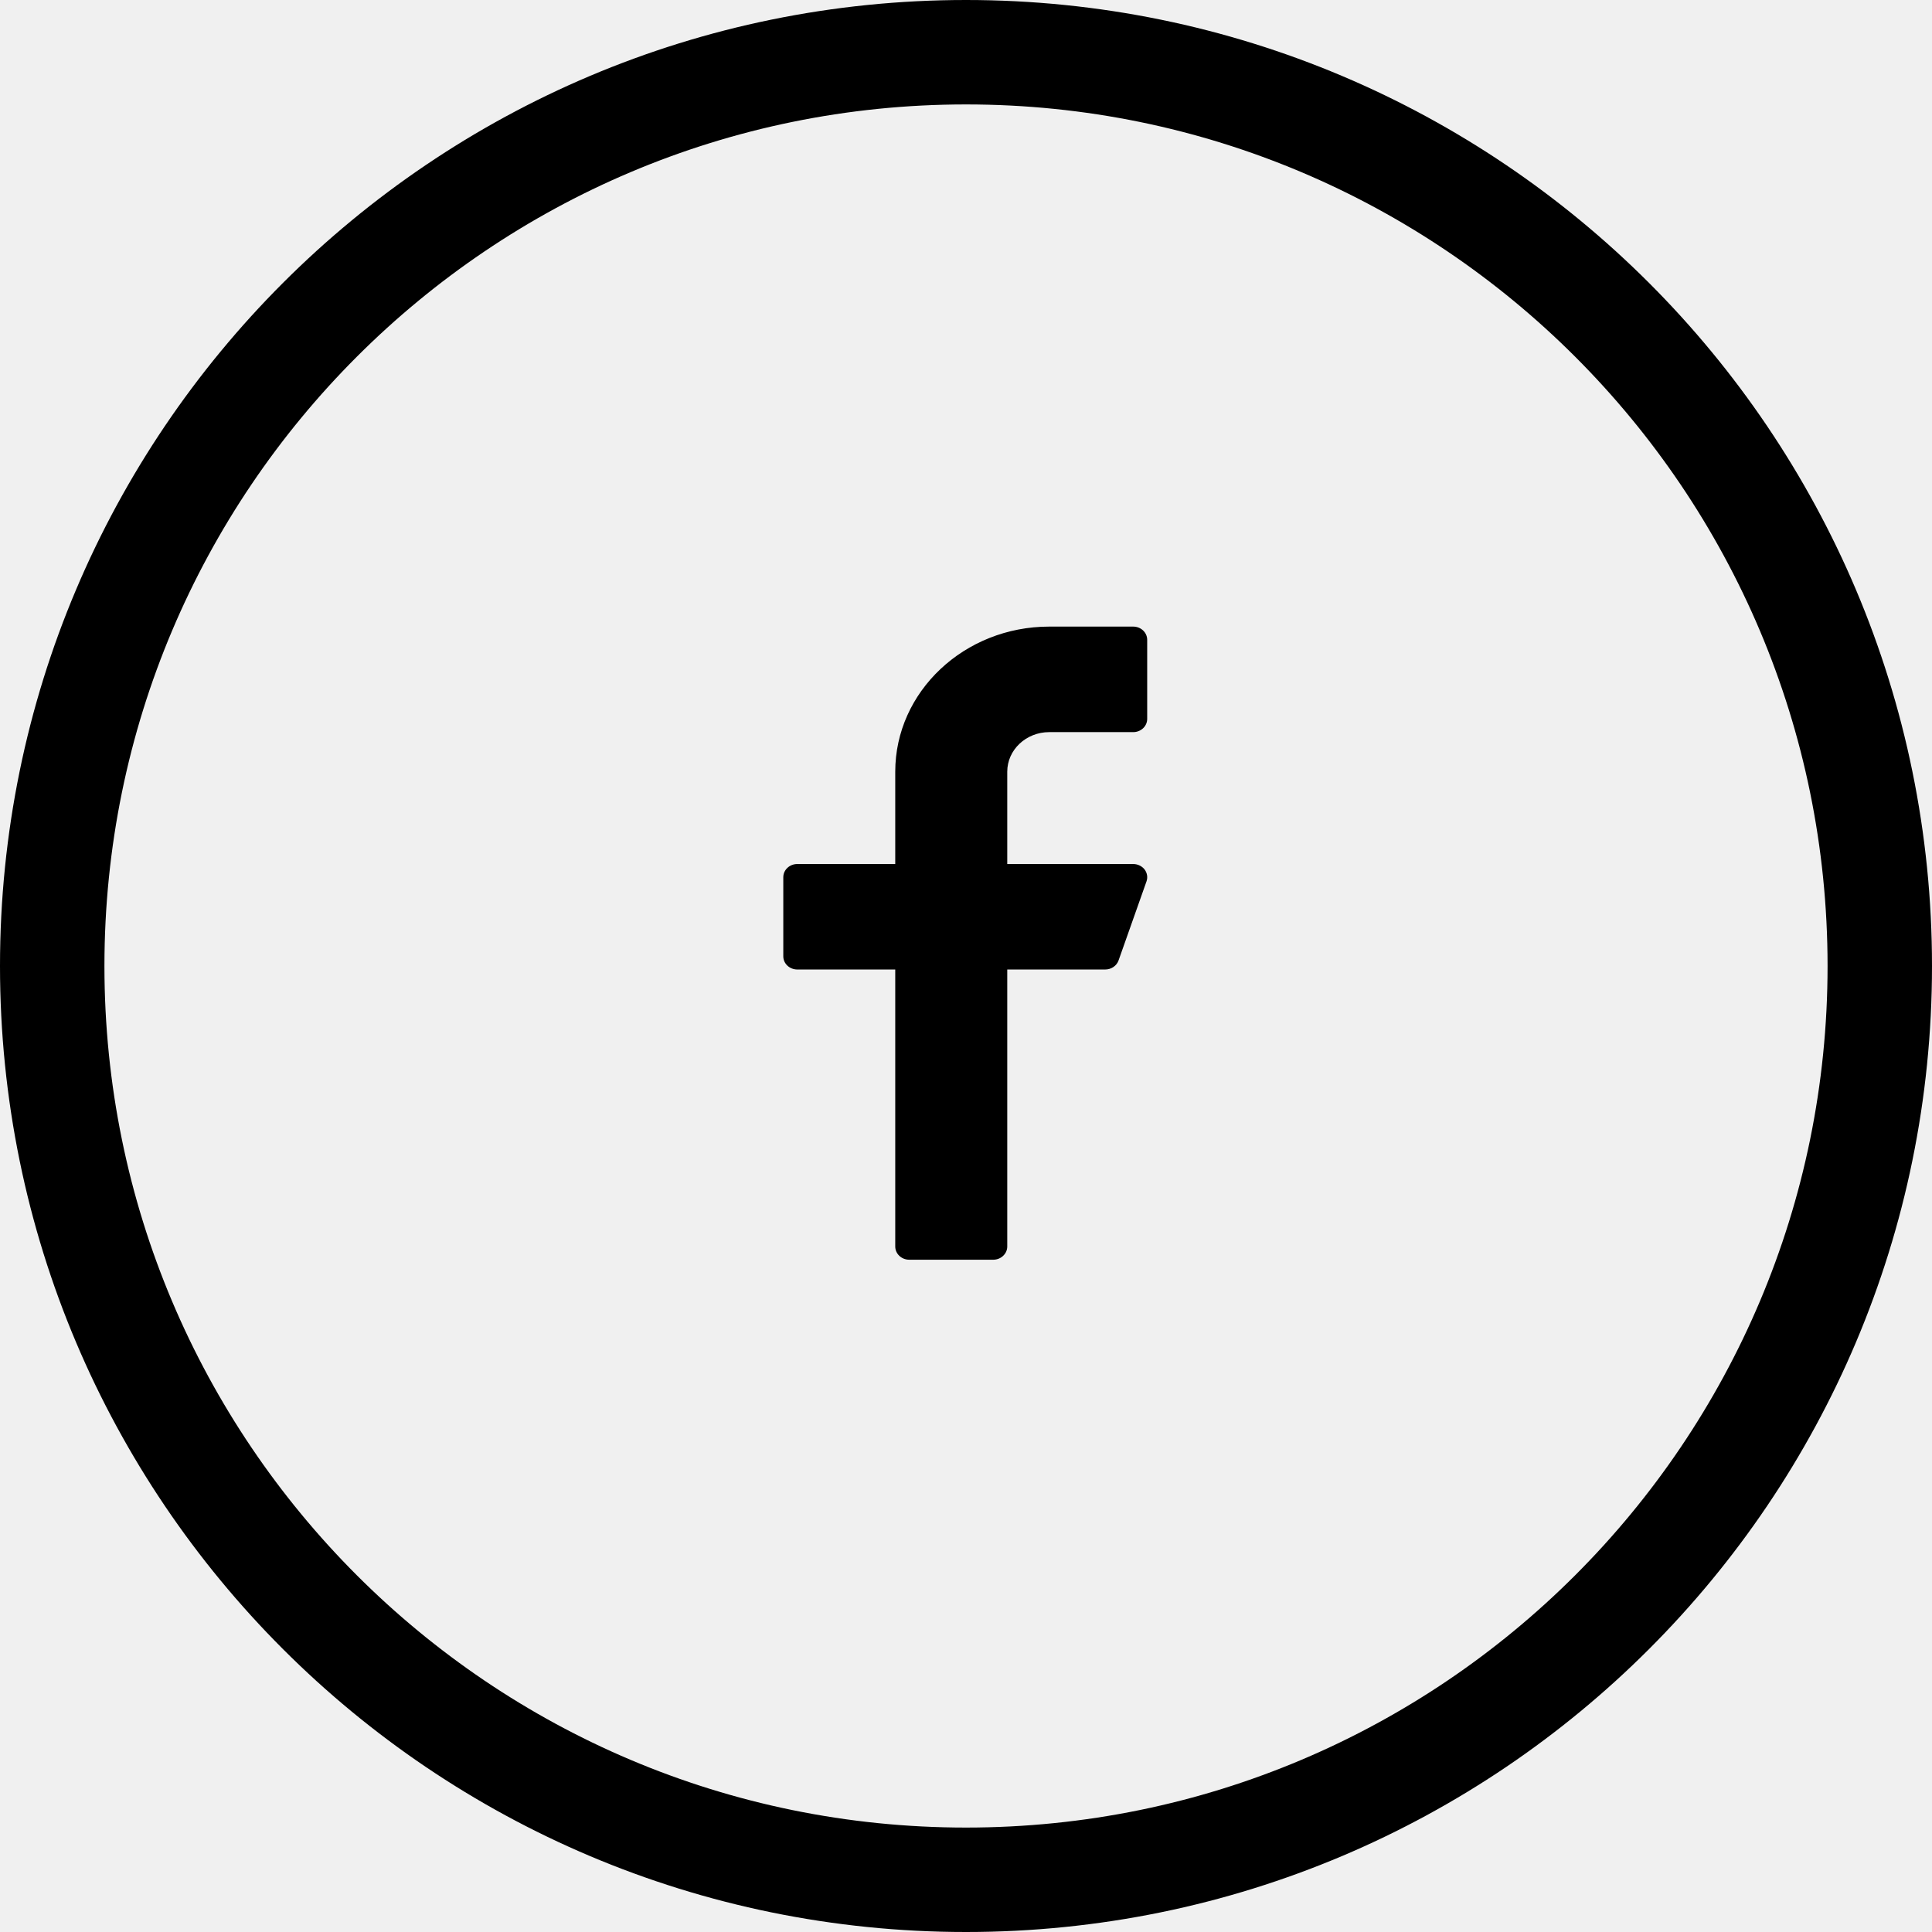
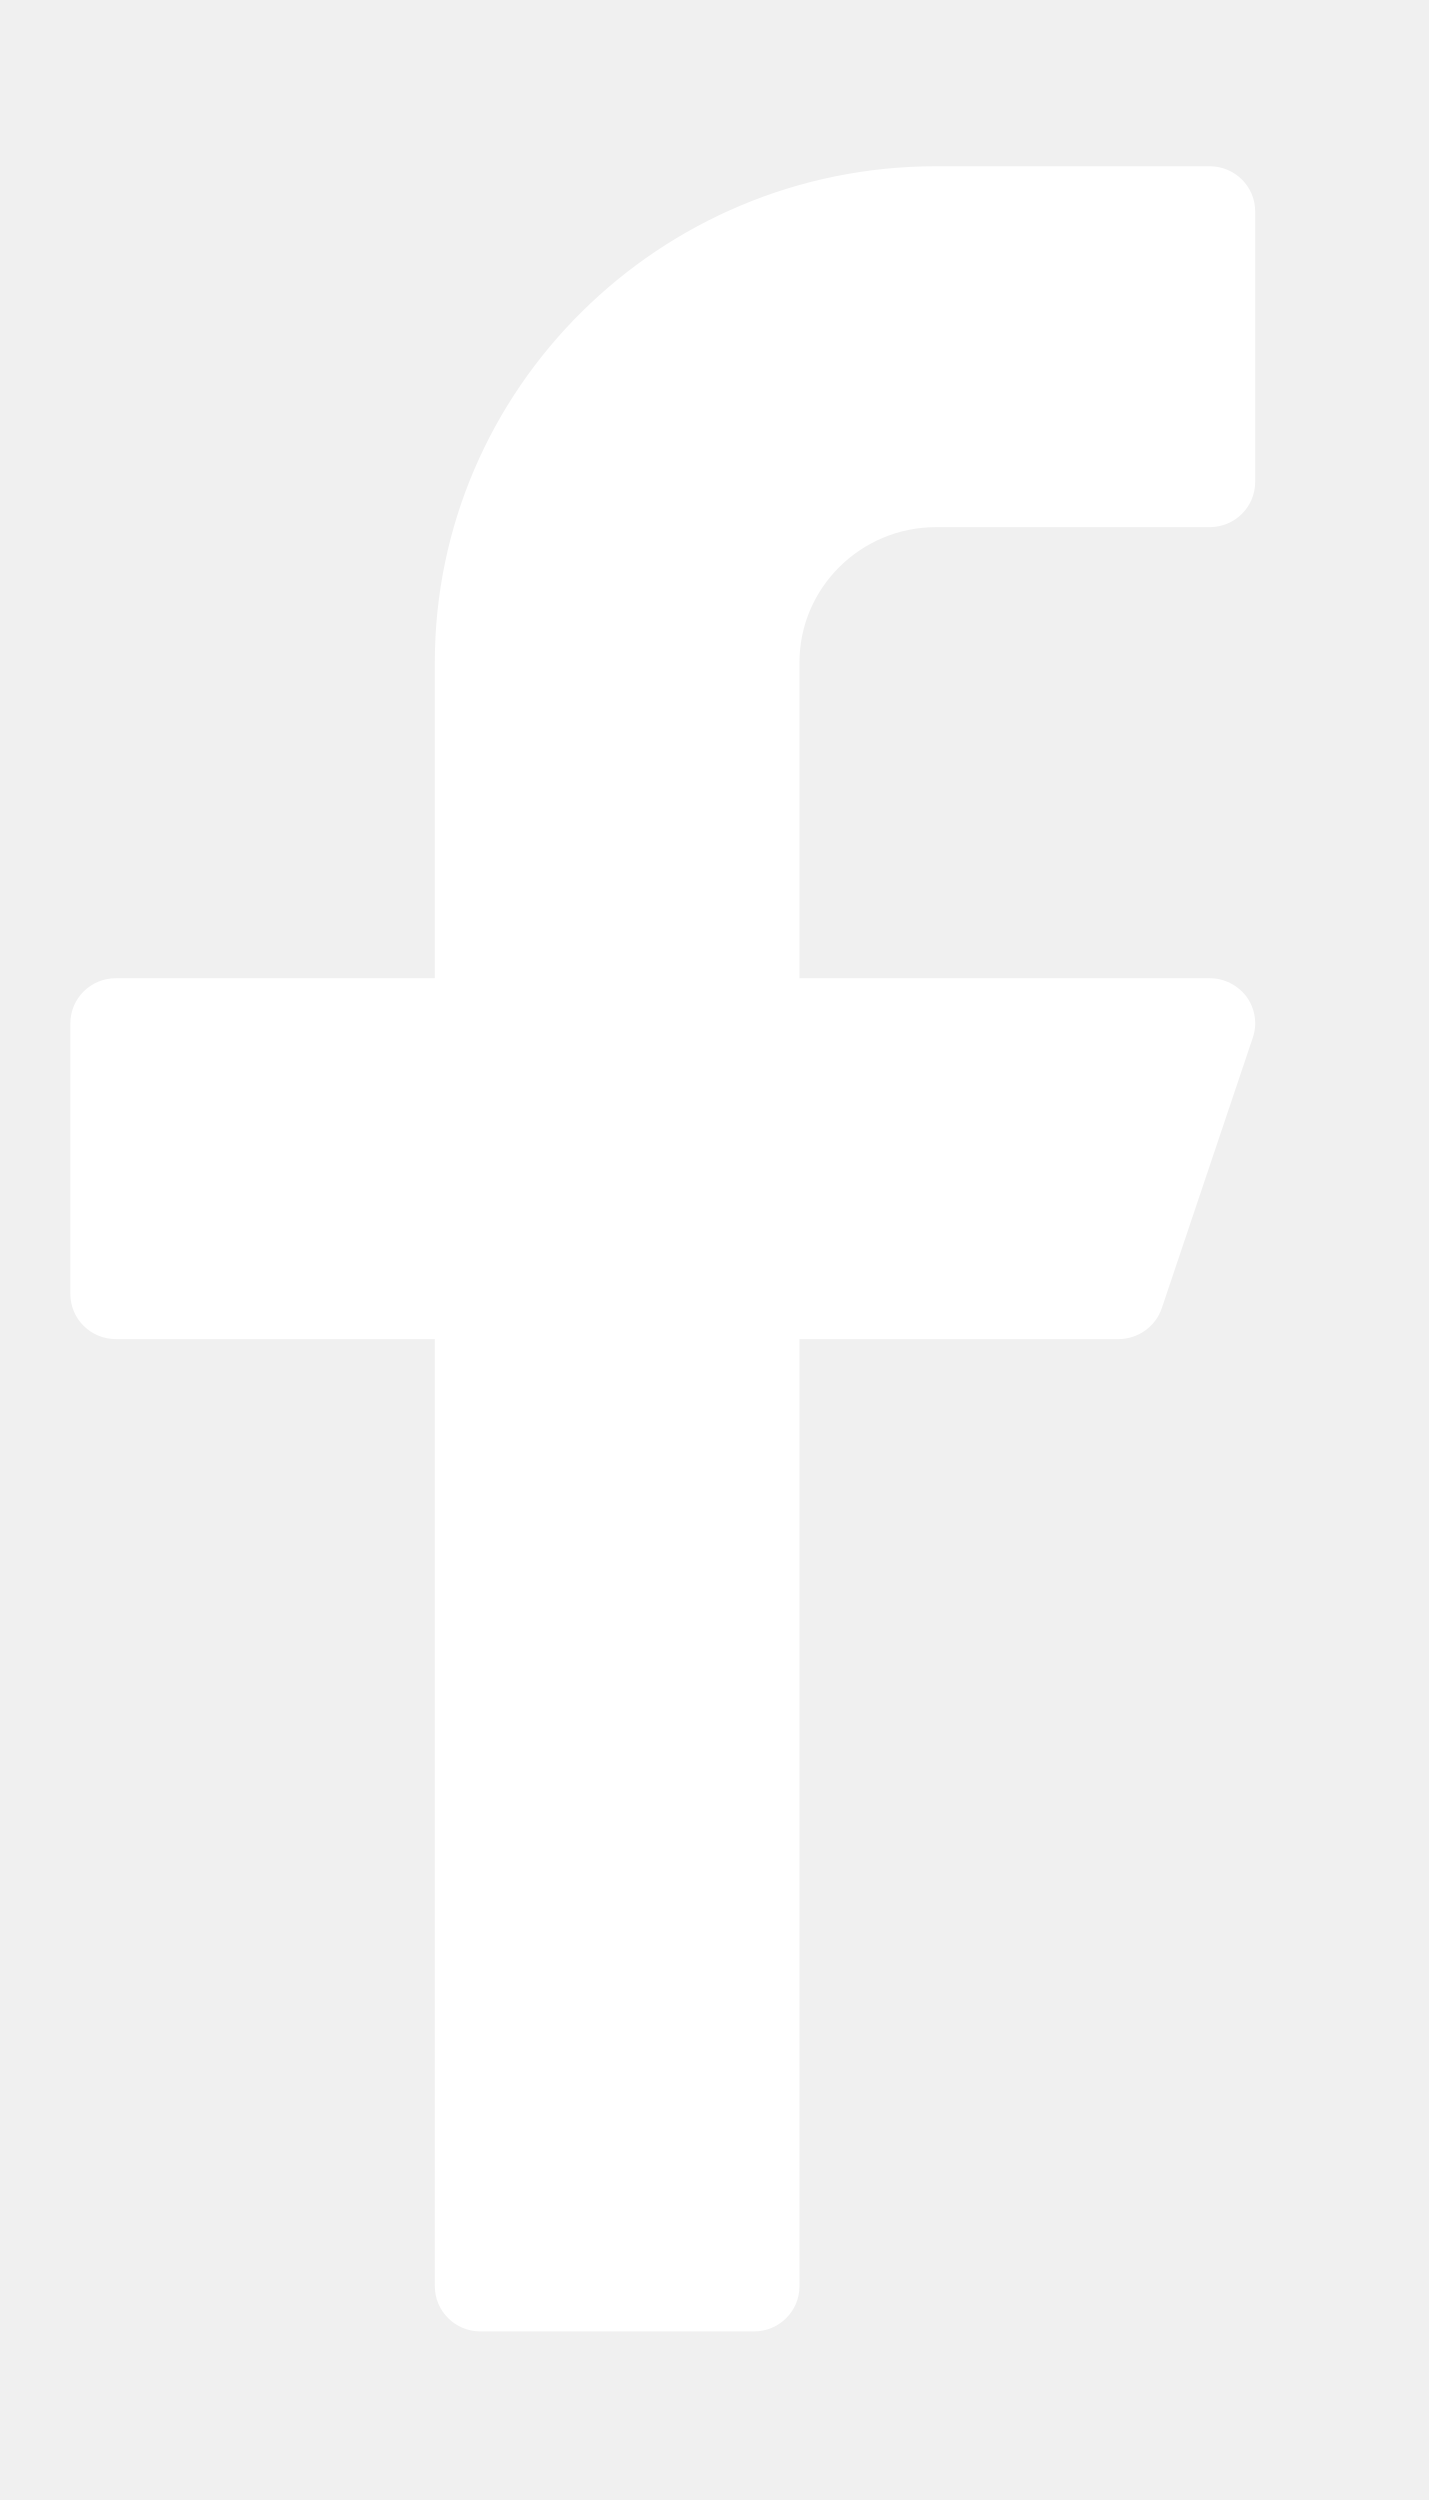
- <svg xmlns="http://www.w3.org/2000/svg" width="37" height="37" viewBox="0 0 37 37" fill="none">
-   <path fill-rule="evenodd" clip-rule="evenodd" d="M18.5 36C28.165 36 36 28.165 36 18.5C36 8.835 28.165 1 18.5 1C8.835 1 1 8.835 1 18.5C1 28.165 8.835 36 18.5 36Z" stroke="black" stroke-width="2" />
-   <path d="M20.094 14.021H21.702C21.85 14.021 21.97 13.908 21.97 13.768V12.253C21.97 12.113 21.85 12 21.702 12H20.094C18.468 12 17.145 13.246 17.145 14.779V16.547H15.269C15.121 16.547 15.001 16.66 15.001 16.799V18.315C15.001 18.454 15.121 18.567 15.269 18.567H17.145V23.872C17.145 24.012 17.265 24.125 17.413 24.125H19.021C19.169 24.125 19.29 24.012 19.29 23.872V18.567H21.166C21.281 18.567 21.384 18.498 21.421 18.395L21.957 16.879C21.984 16.802 21.97 16.718 21.92 16.651C21.869 16.586 21.788 16.547 21.702 16.547H19.29V14.779C19.29 14.361 19.65 14.021 20.094 14.021Z" fill="black" />
+ <svg xmlns="http://www.w3.org/2000/svg" width="8" height="14" viewBox="0 0 8 14" fill="none">
+   <path d="M5.242 2.952H6.774C6.915 2.952 7.029 2.839 7.029 2.699V1.184C7.029 1.044 6.915 0.931 6.774 0.931H5.242C3.695 0.931 2.435 2.177 2.435 3.71V5.478H0.649C0.508 5.478 0.394 5.591 0.394 5.731V7.246C0.394 7.386 0.508 7.499 0.649 7.499H2.435V12.803C2.435 12.943 2.55 13.056 2.69 13.056H4.222C4.363 13.056 4.477 12.943 4.477 12.803V7.499H6.263C6.373 7.499 6.471 7.429 6.506 7.326L7.016 5.81C7.042 5.734 7.029 5.649 6.981 5.582C6.932 5.517 6.856 5.478 6.774 5.478H4.477V3.71C4.477 3.292 4.82 2.952 5.242 2.952Z" fill="white" />
</svg>
